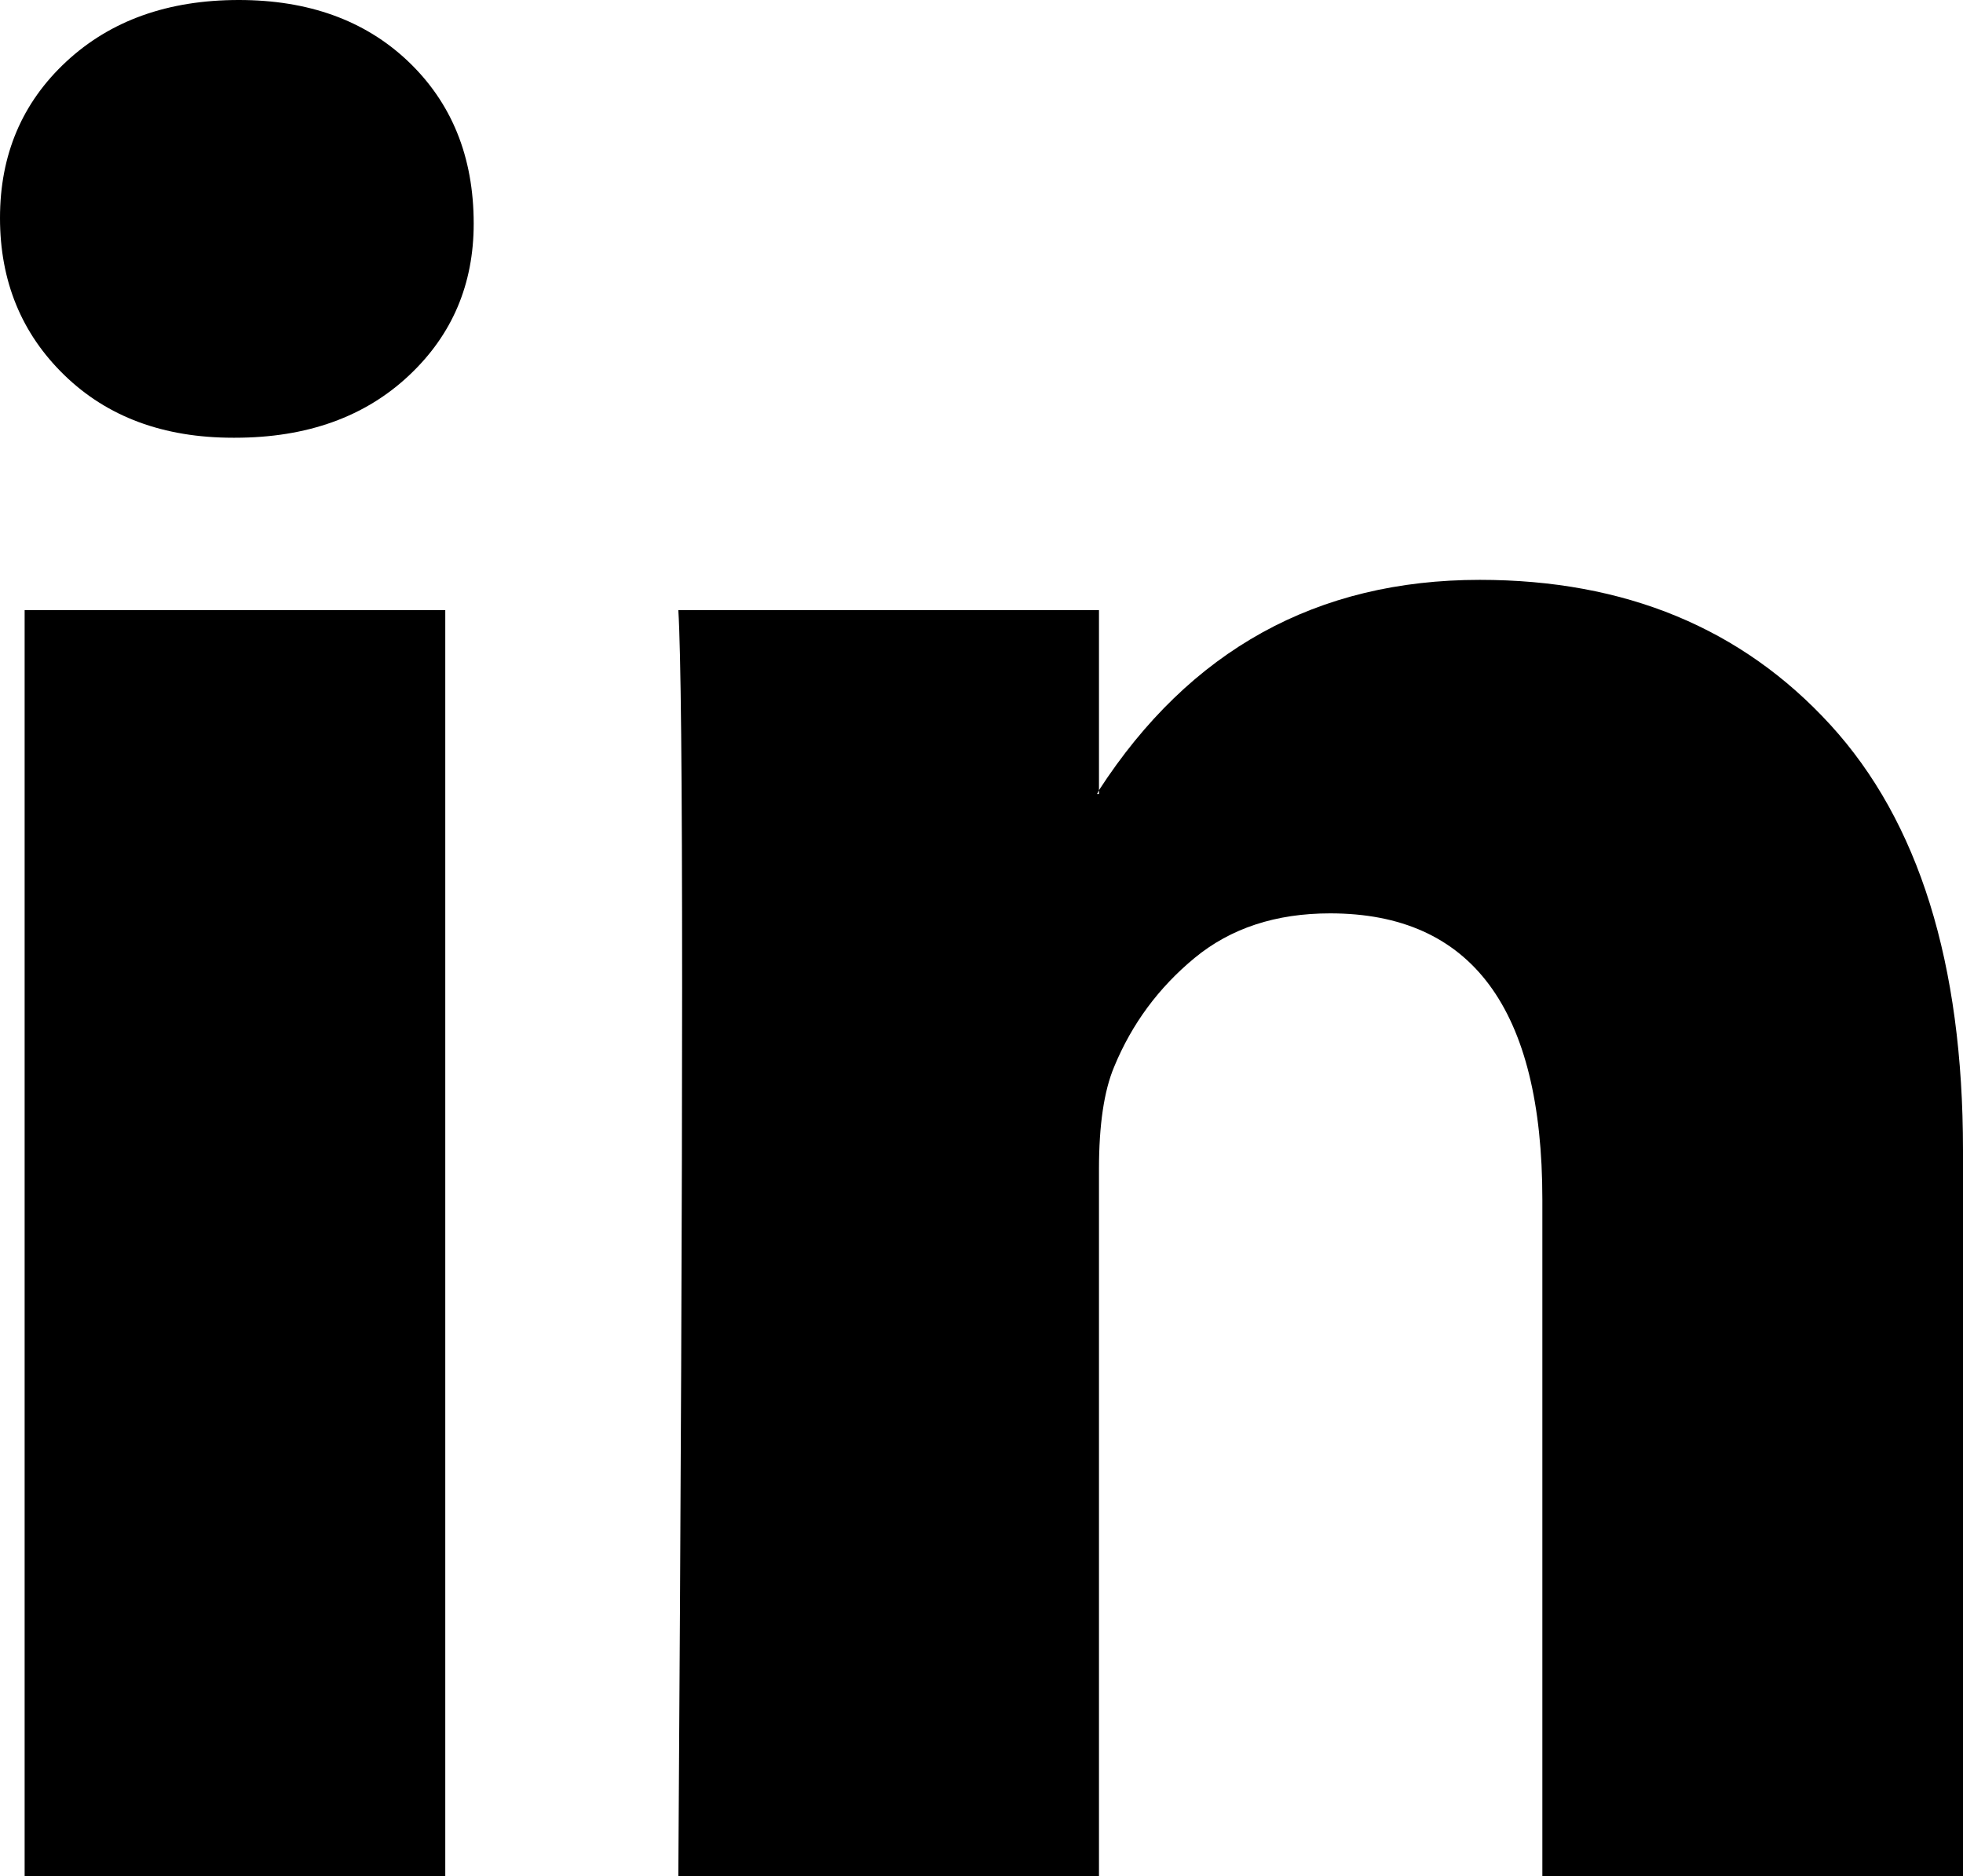
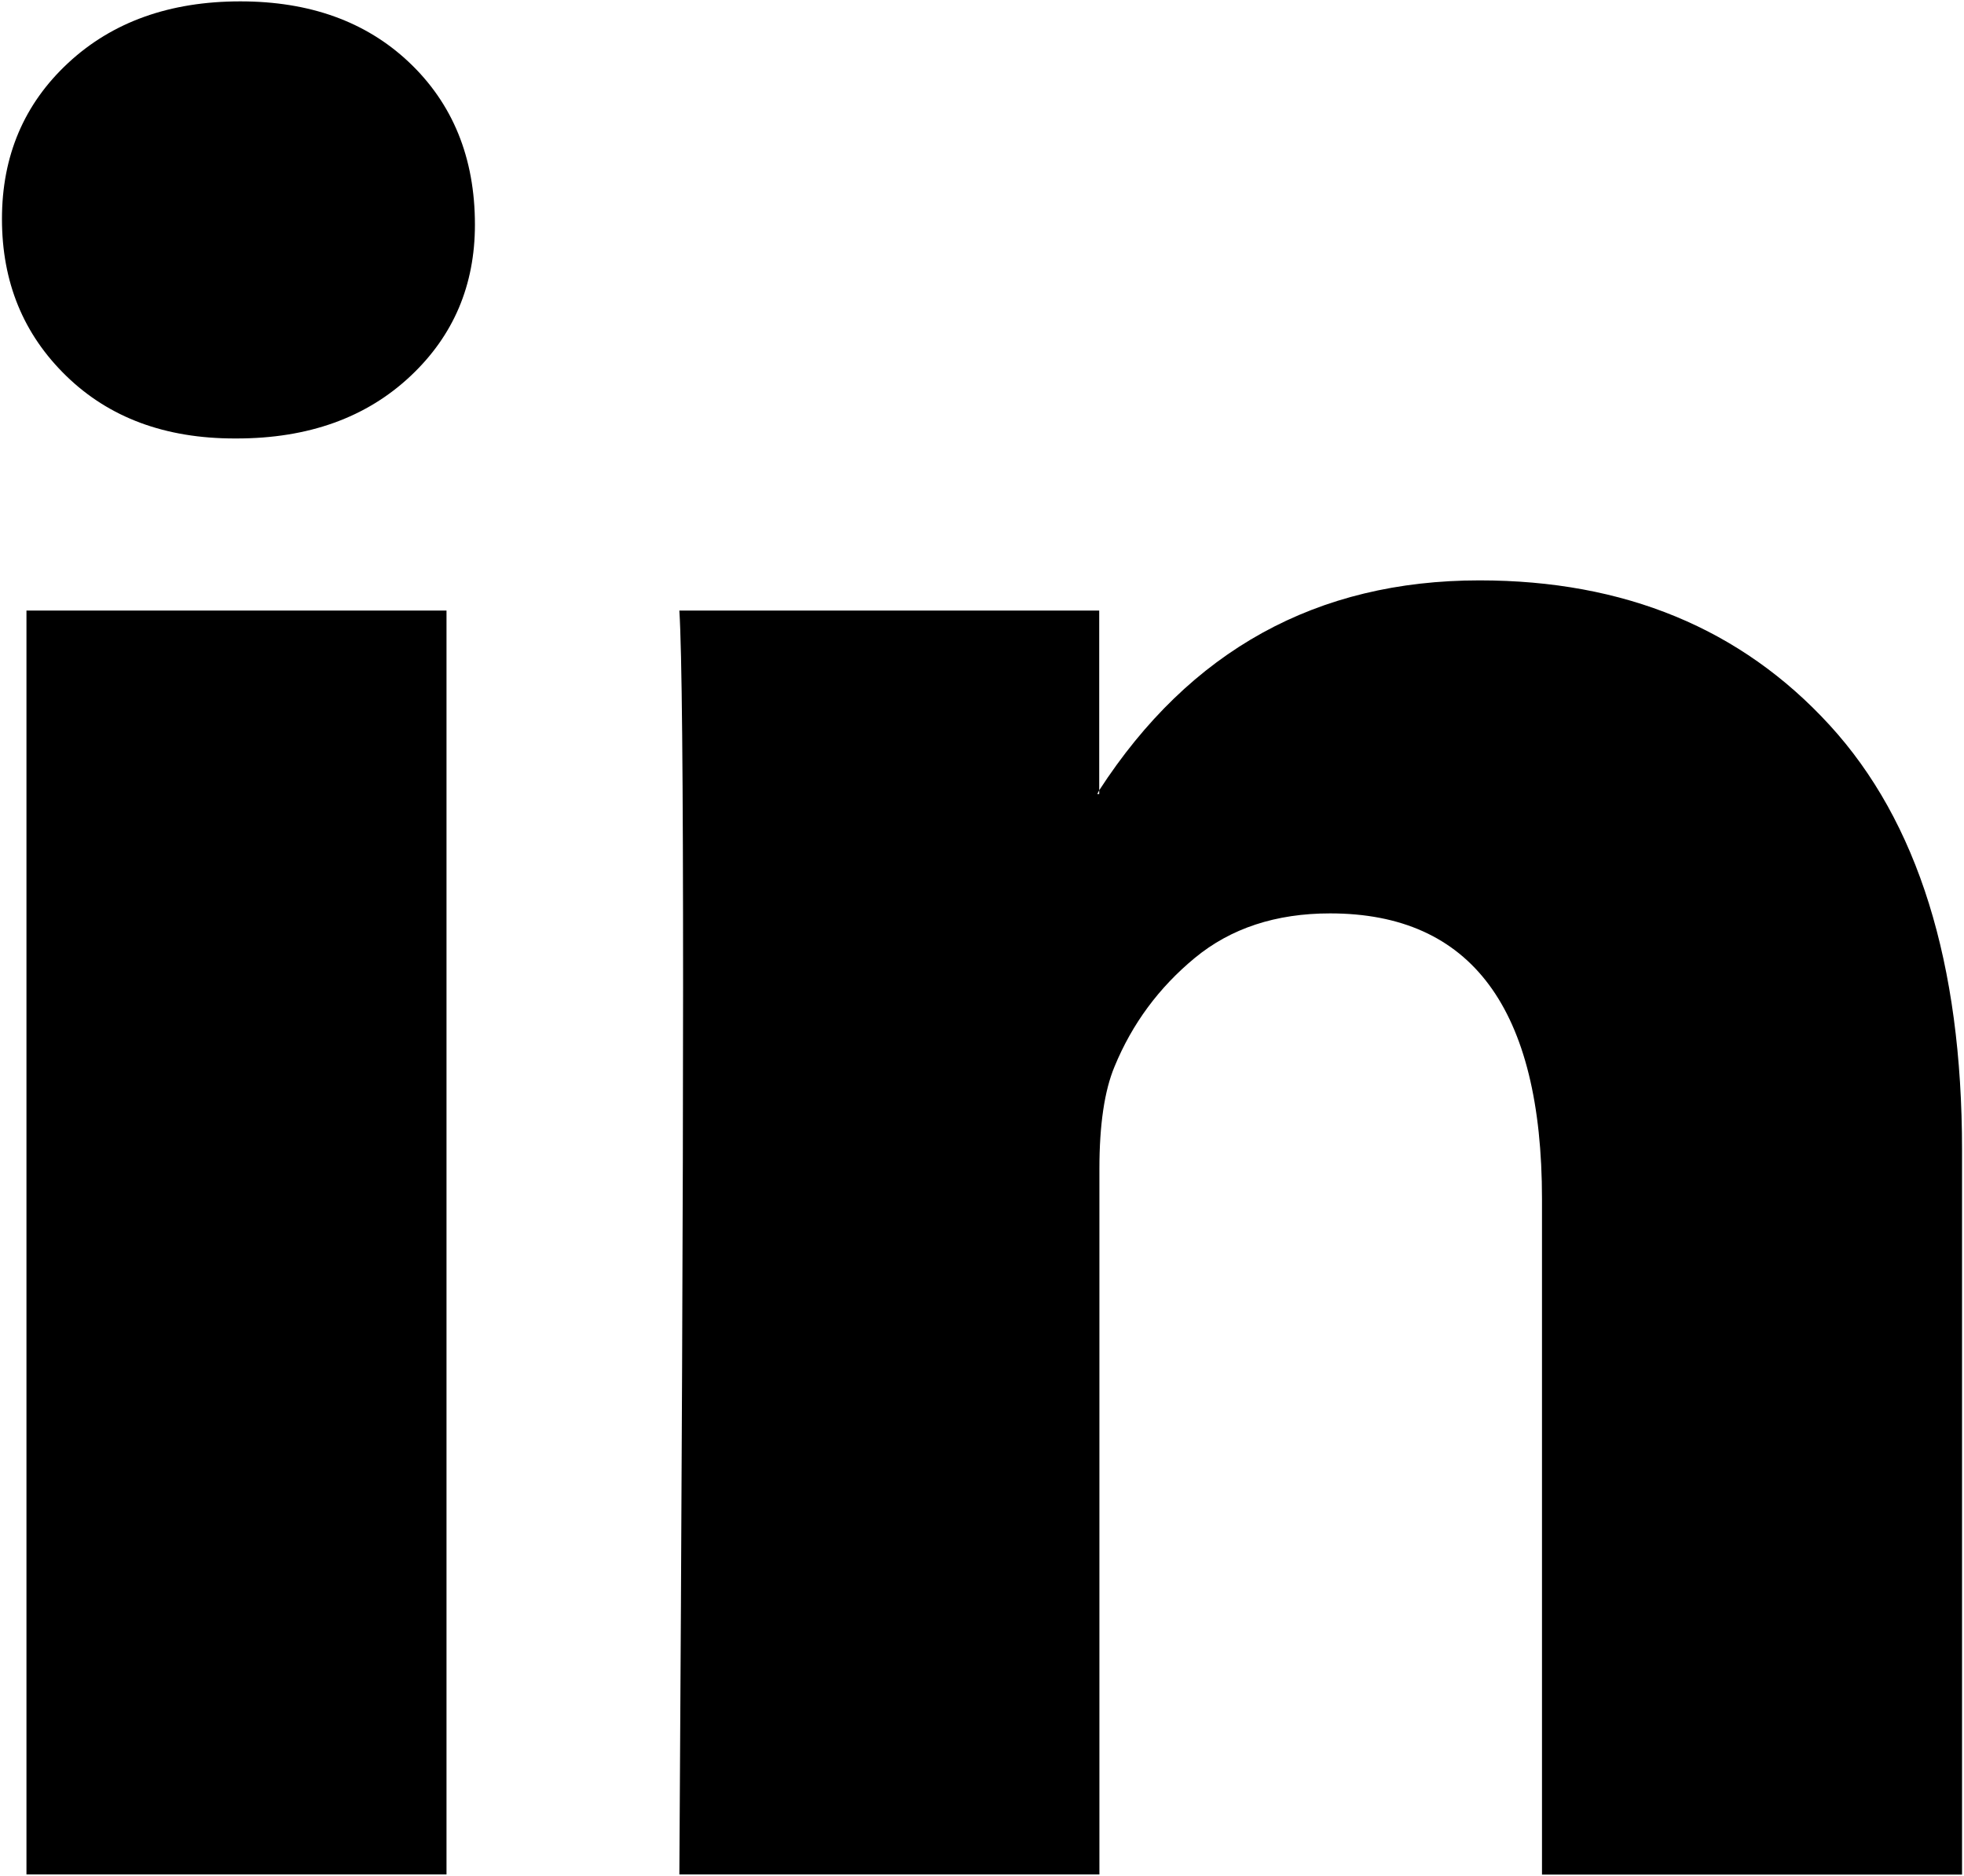
- <svg xmlns="http://www.w3.org/2000/svg" width="2500" height="2389" viewBox="0 5 1036 990">
-   <path d="M0 120c0-33.334 11.667-60.834 35-82.5C58.333 15.833 88.667 5 126 5c36.667 0 66.333 10.666 89 32 23.333 22 35 50.666 35 86 0 32-11.333 58.666-34 80-23.333 22-54 33-92 33h-1c-36.667 0-66.333-11-89-33S0 153.333 0 120zm13 875V327h222v668H13zm345 0h222V622c0-23.334 2.667-41.334 8-54 9.333-22.667 23.5-41.834 42.5-57.5 19-15.667 42.833-23.5 71.5-23.5 74.667 0 112 50.333 112 151v357h222V612c0-98.667-23.333-173.5-70-224.5S857.667 311 781 311c-86 0-153 37-201 111v2h-1l1-2v-95H358c1.333 21.333 2 87.666 2 199 0 111.333-.667 267.666-2 469z" />
+ <svg xmlns="http://www.w3.org/2000/svg" version="1.1" id="Layer_1" x="0px" y="0px" viewBox="0 0 1002 957" style="enable-background:new 0 0 1002 957;" xml:space="preserve">
+   <g>
+     <path d="M1,111.7C1,79.5,12.3,53,34.8,32.1C57.3,11.2,86.6,0.7,122.6,0.7c35.4,0,64,10.3,85.9,30.9c22.5,21.2,33.8,48.9,33.8,83   c0,30.9-10.9,56.6-32.8,77.2c-22.5,21.2-52.1,31.9-88.8,31.9h-1c-35.4,0-64-10.6-85.9-31.9S1,143.9,1,111.7z" />
+     <rect x="13.5" y="311.5" width="214.3" height="644.8" />
+     <path d="M346.6,956.3h214.3v-360c0-22.5,2.6-39.9,7.7-52.1c9-21.9,22.7-40.4,41-55.5c18.3-15.1,41.3-22.7,69-22.7   c72.1,0,108.1,48.6,108.1,145.8v344.6H1001V586.6c0-95.2-22.5-167.5-67.6-216.7s-104.6-73.8-178.6-73.8c-83,0-147.7,35.7-194,107.1   v1.9h-1l1-1.9v-91.7H346.6c1.3,20.6,1.9,84.6,1.9,192.1C348.5,611.1,347.8,762,346.6,956.3z" />
+   </g>
</svg>
